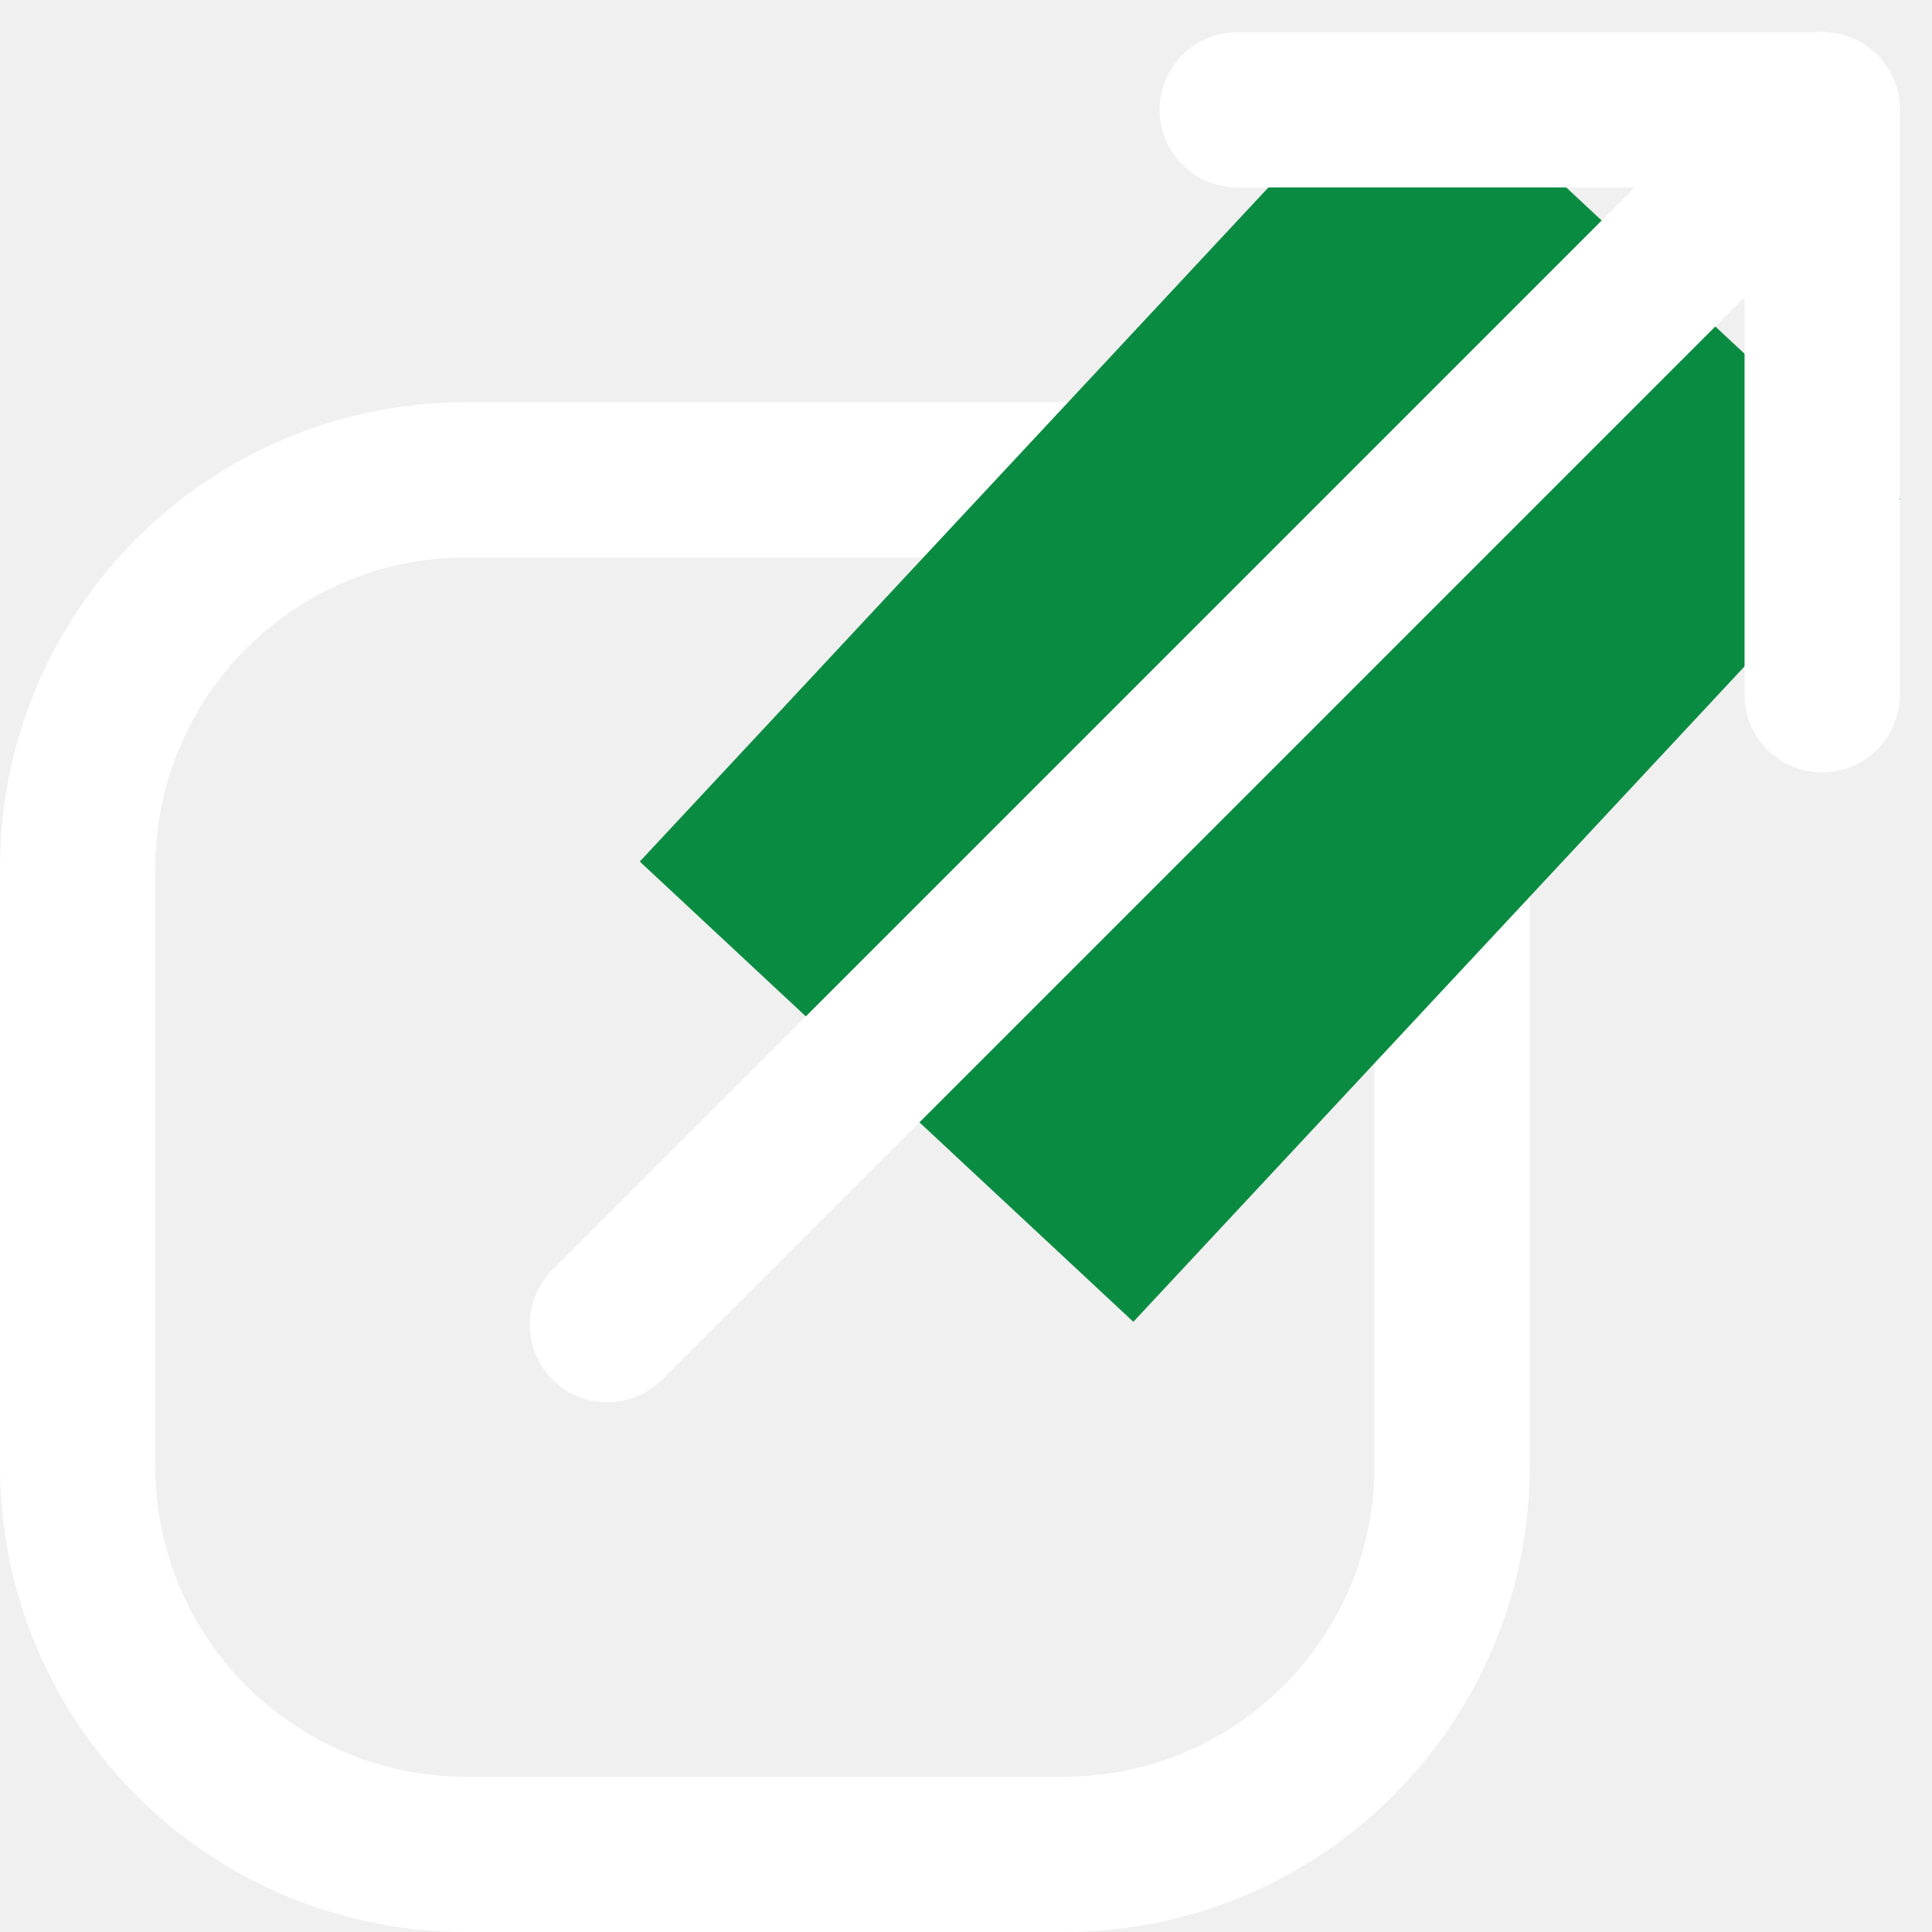
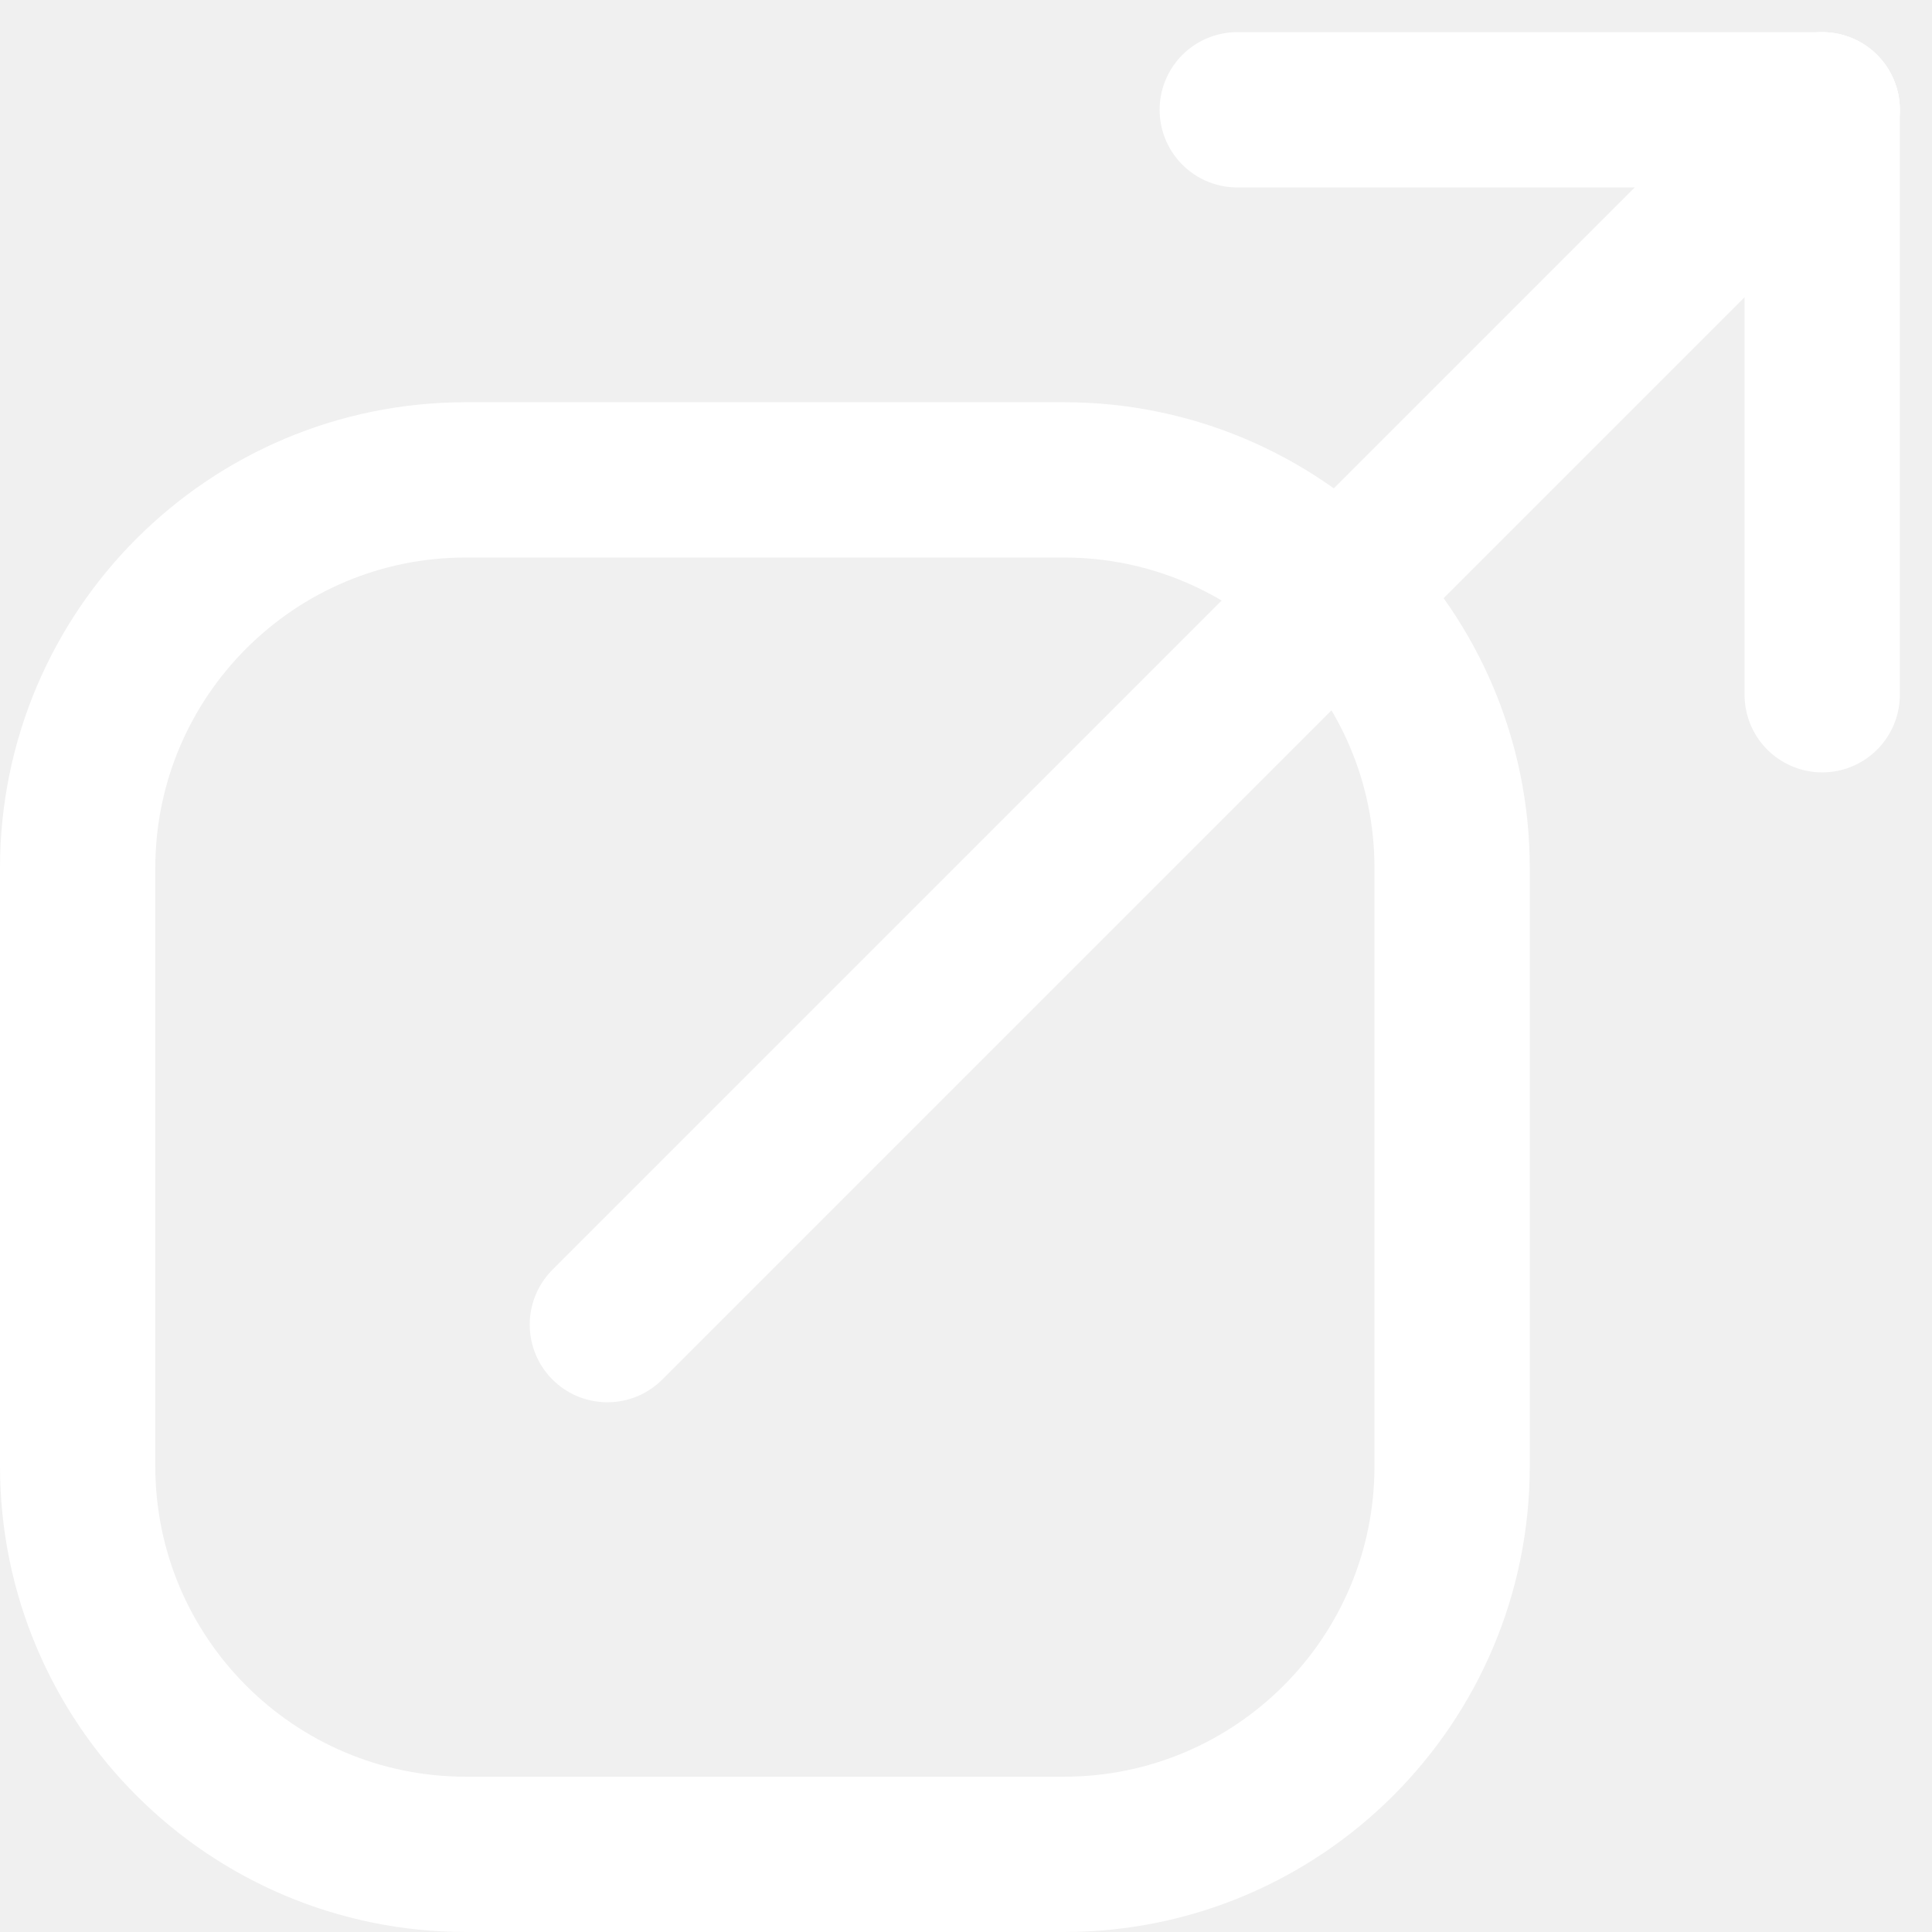
<svg xmlns="http://www.w3.org/2000/svg" width="24.881" height="24.881" viewBox="0 0 24.881 24.881">
  <defs>
-     <style>.a,.c,.e{fill:none;}.a,.c{stroke:#fff;stroke-width:2px;}.b{fill:#098b41;}.c{stroke-linecap:round;}.d{stroke:none;}</style>
+     <style>.a,.c,.e{fill:none;}.a,.c{stroke:#fff;stroke-width:2px;}.b{fill:transparent;}.c{stroke-linecap:round;}.d{stroke:none;}</style>
  </defs>
  <g transform="translate(-1048.883 -362.809)">
    <g class="a" transform="translate(1048.883 367.989)">
      <rect class="d" width="19.701" height="19.701" rx="6" />
      <rect class="e" x="1" y="1" width="17.701" height="17.701" rx="5" />
    </g>
    <rect class="b" width="8.691" height="14.486" transform="translate(1067.002 363.31) rotate(43)" />
    <line class="c" y1="15.645" x2="15.645" transform="translate(1056.705 364.223)" />
    <line class="c" y2="7.533" transform="translate(1072.35 364.223)" />
    <line class="c" x2="7.533" transform="translate(1064.817 364.223)" />
  </g>
</svg>
